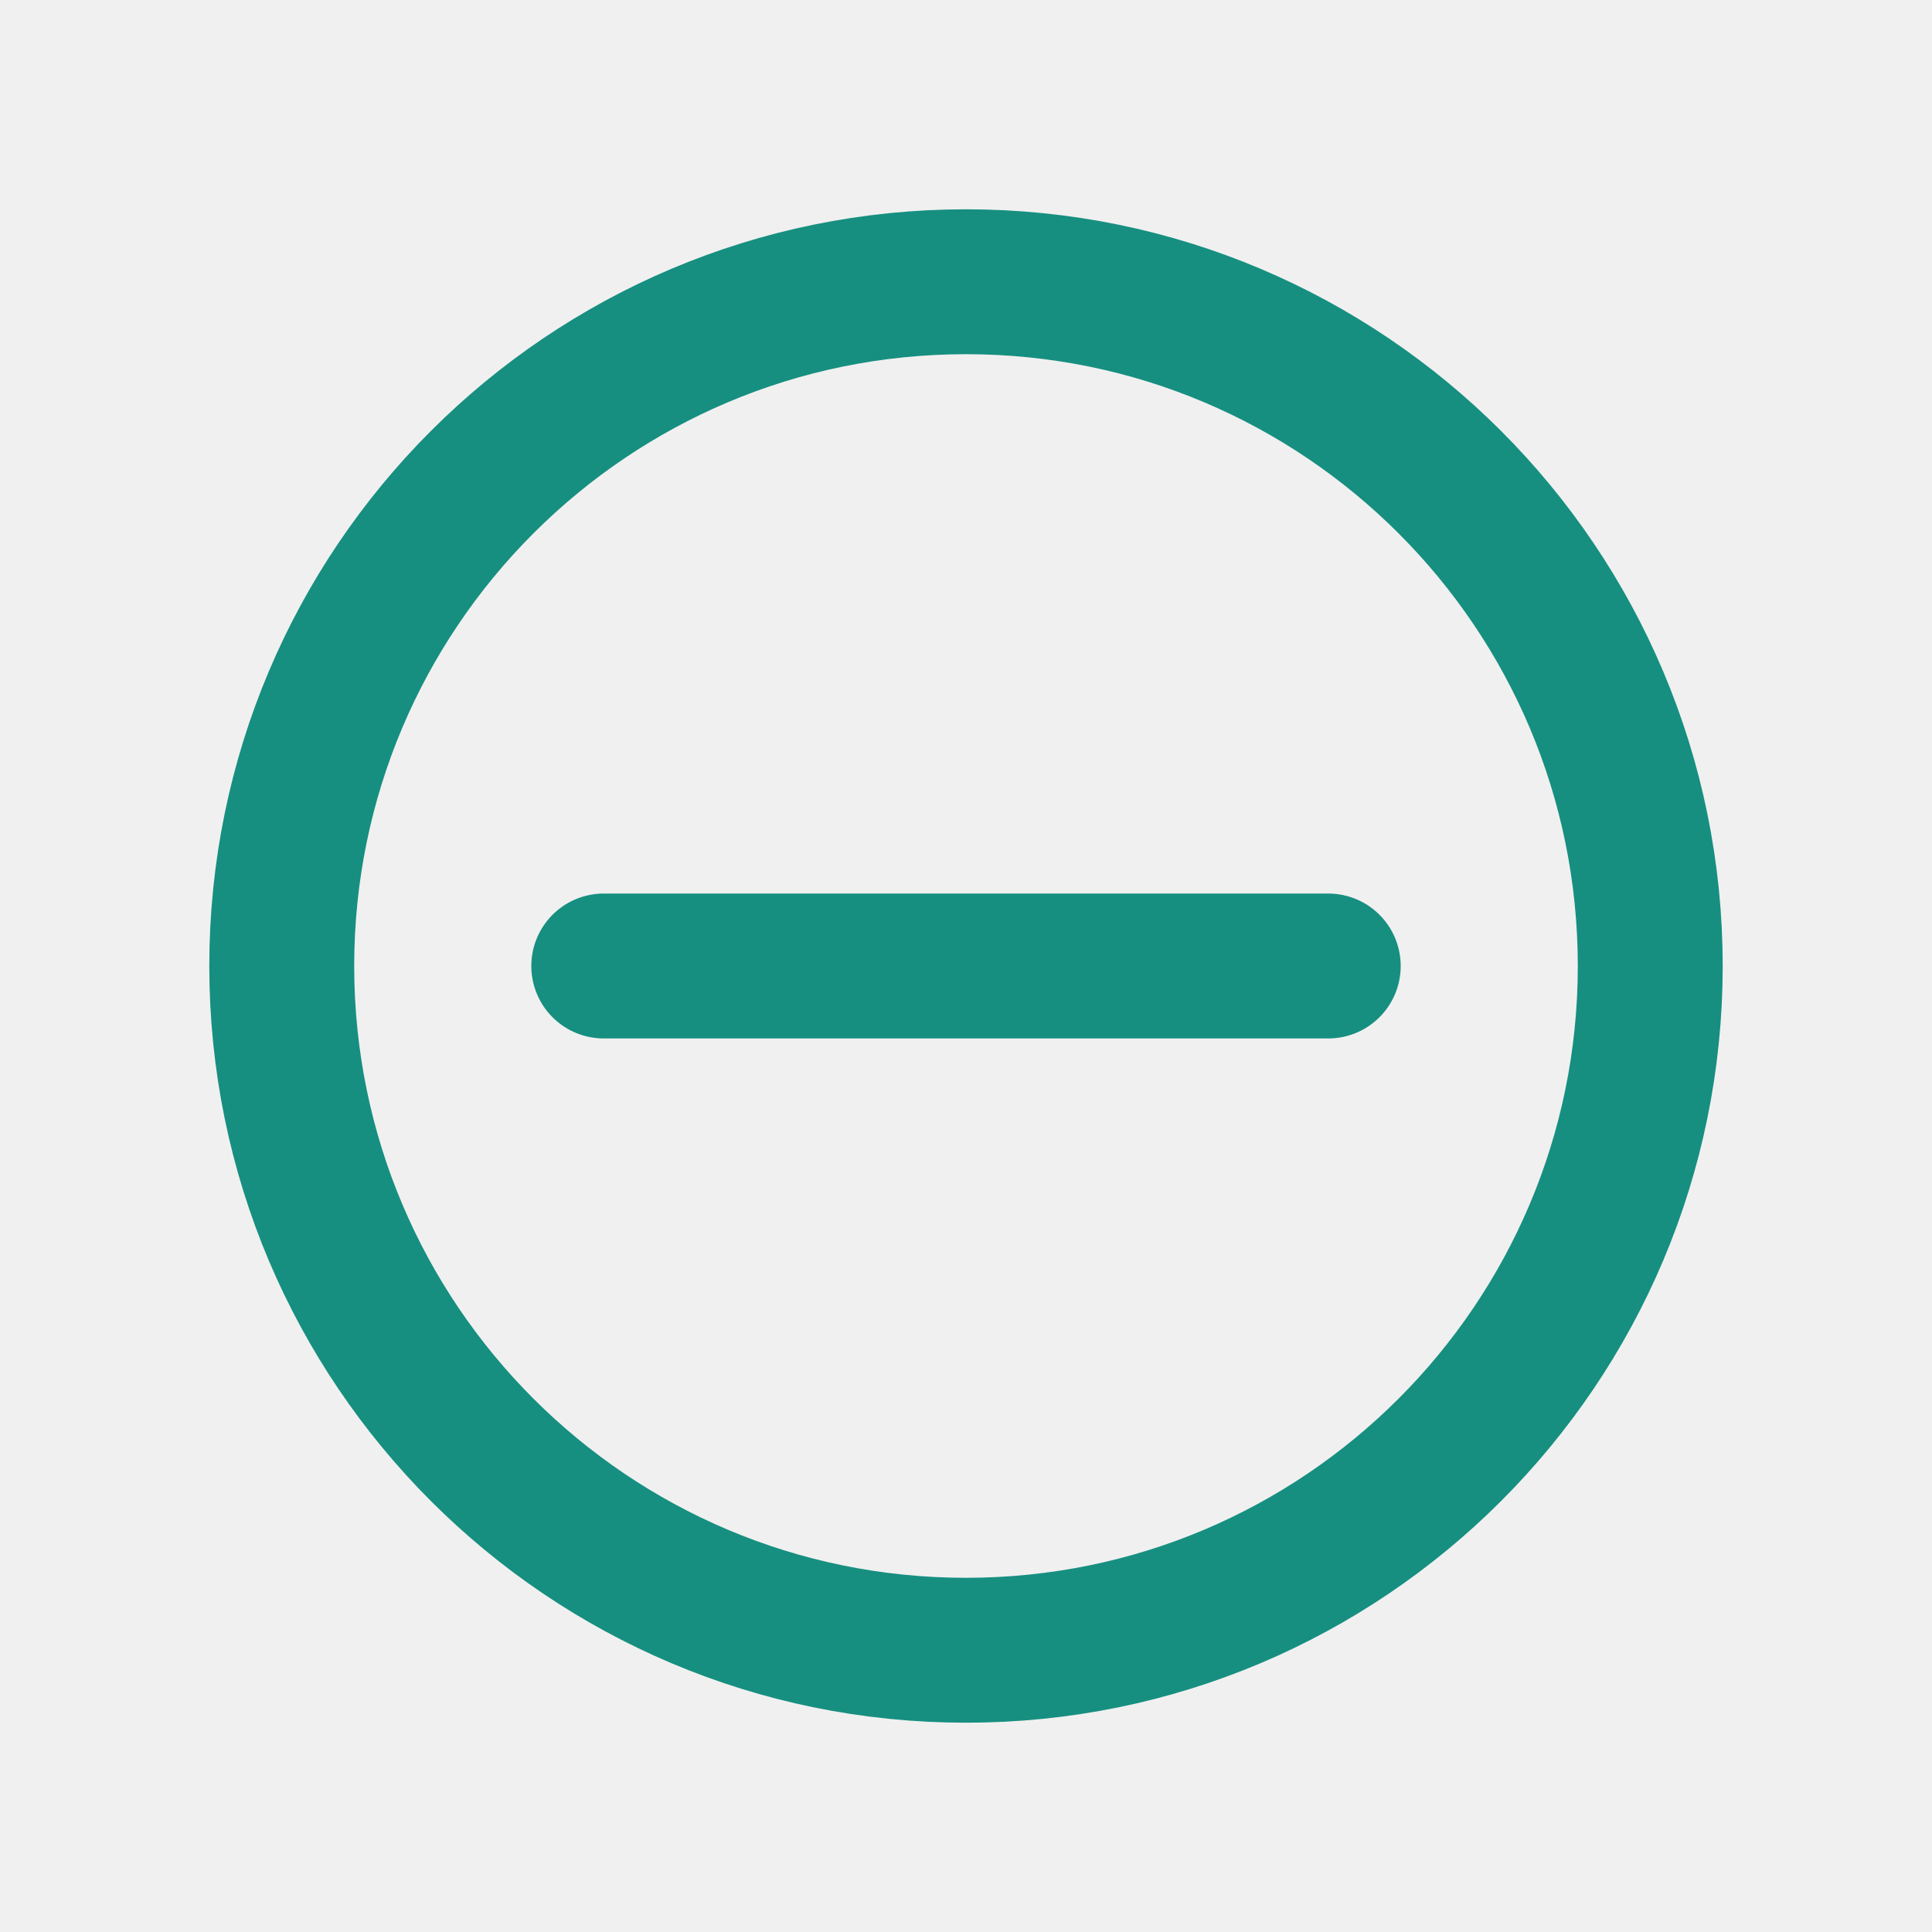
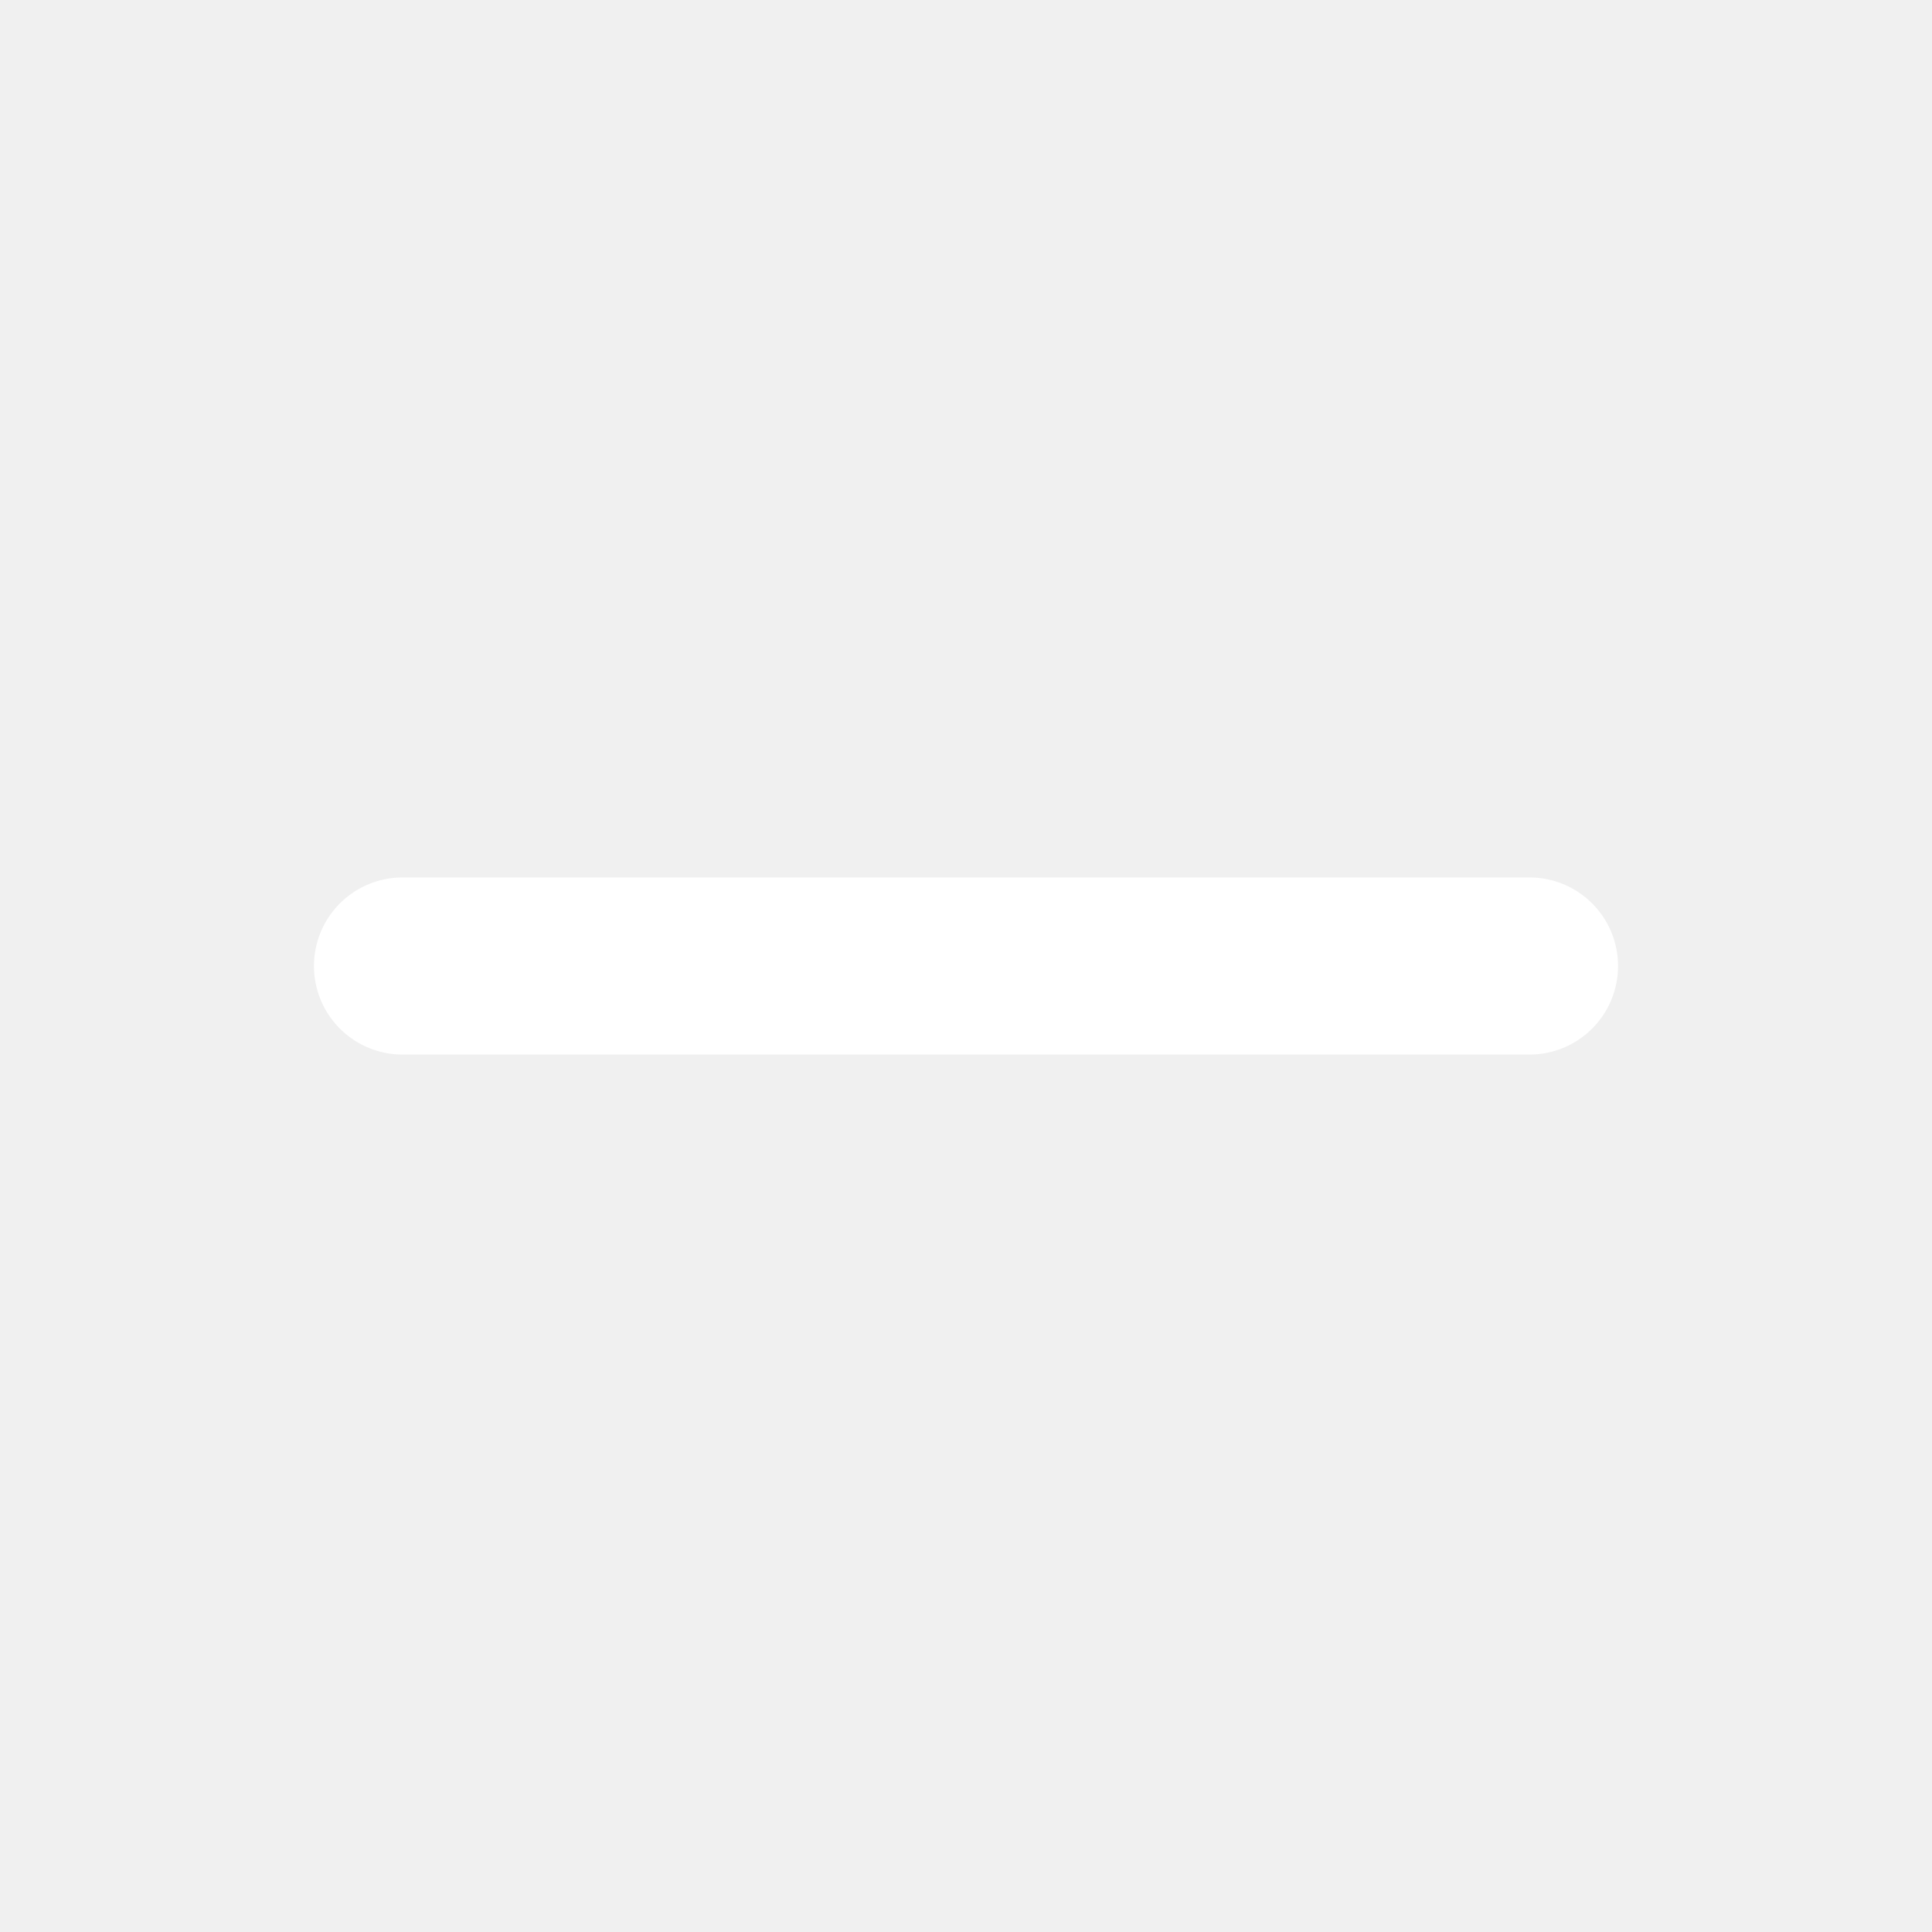
- <svg xmlns="http://www.w3.org/2000/svg" width="24" height="24" viewBox="0 0 24 24" fill="none" stroke="#168F80" stroke-width="1.8" stroke-linecap="round" stroke-linejoin="round" aria-hidden="true">
+ <svg xmlns="http://www.w3.org/2000/svg" width="24" height="24" viewBox="0 0 24 24" fill="none" stroke="#FFFFFF" stroke-width="2.2" stroke-linecap="round" stroke-linejoin="round" aria-hidden="true">
  <g>
-     <circle cx="12" cy="12" r="8.5" />
-     <path d="M7.5 12h9" />
+     <path d="M5 12h14" />
  </g>
</svg>
